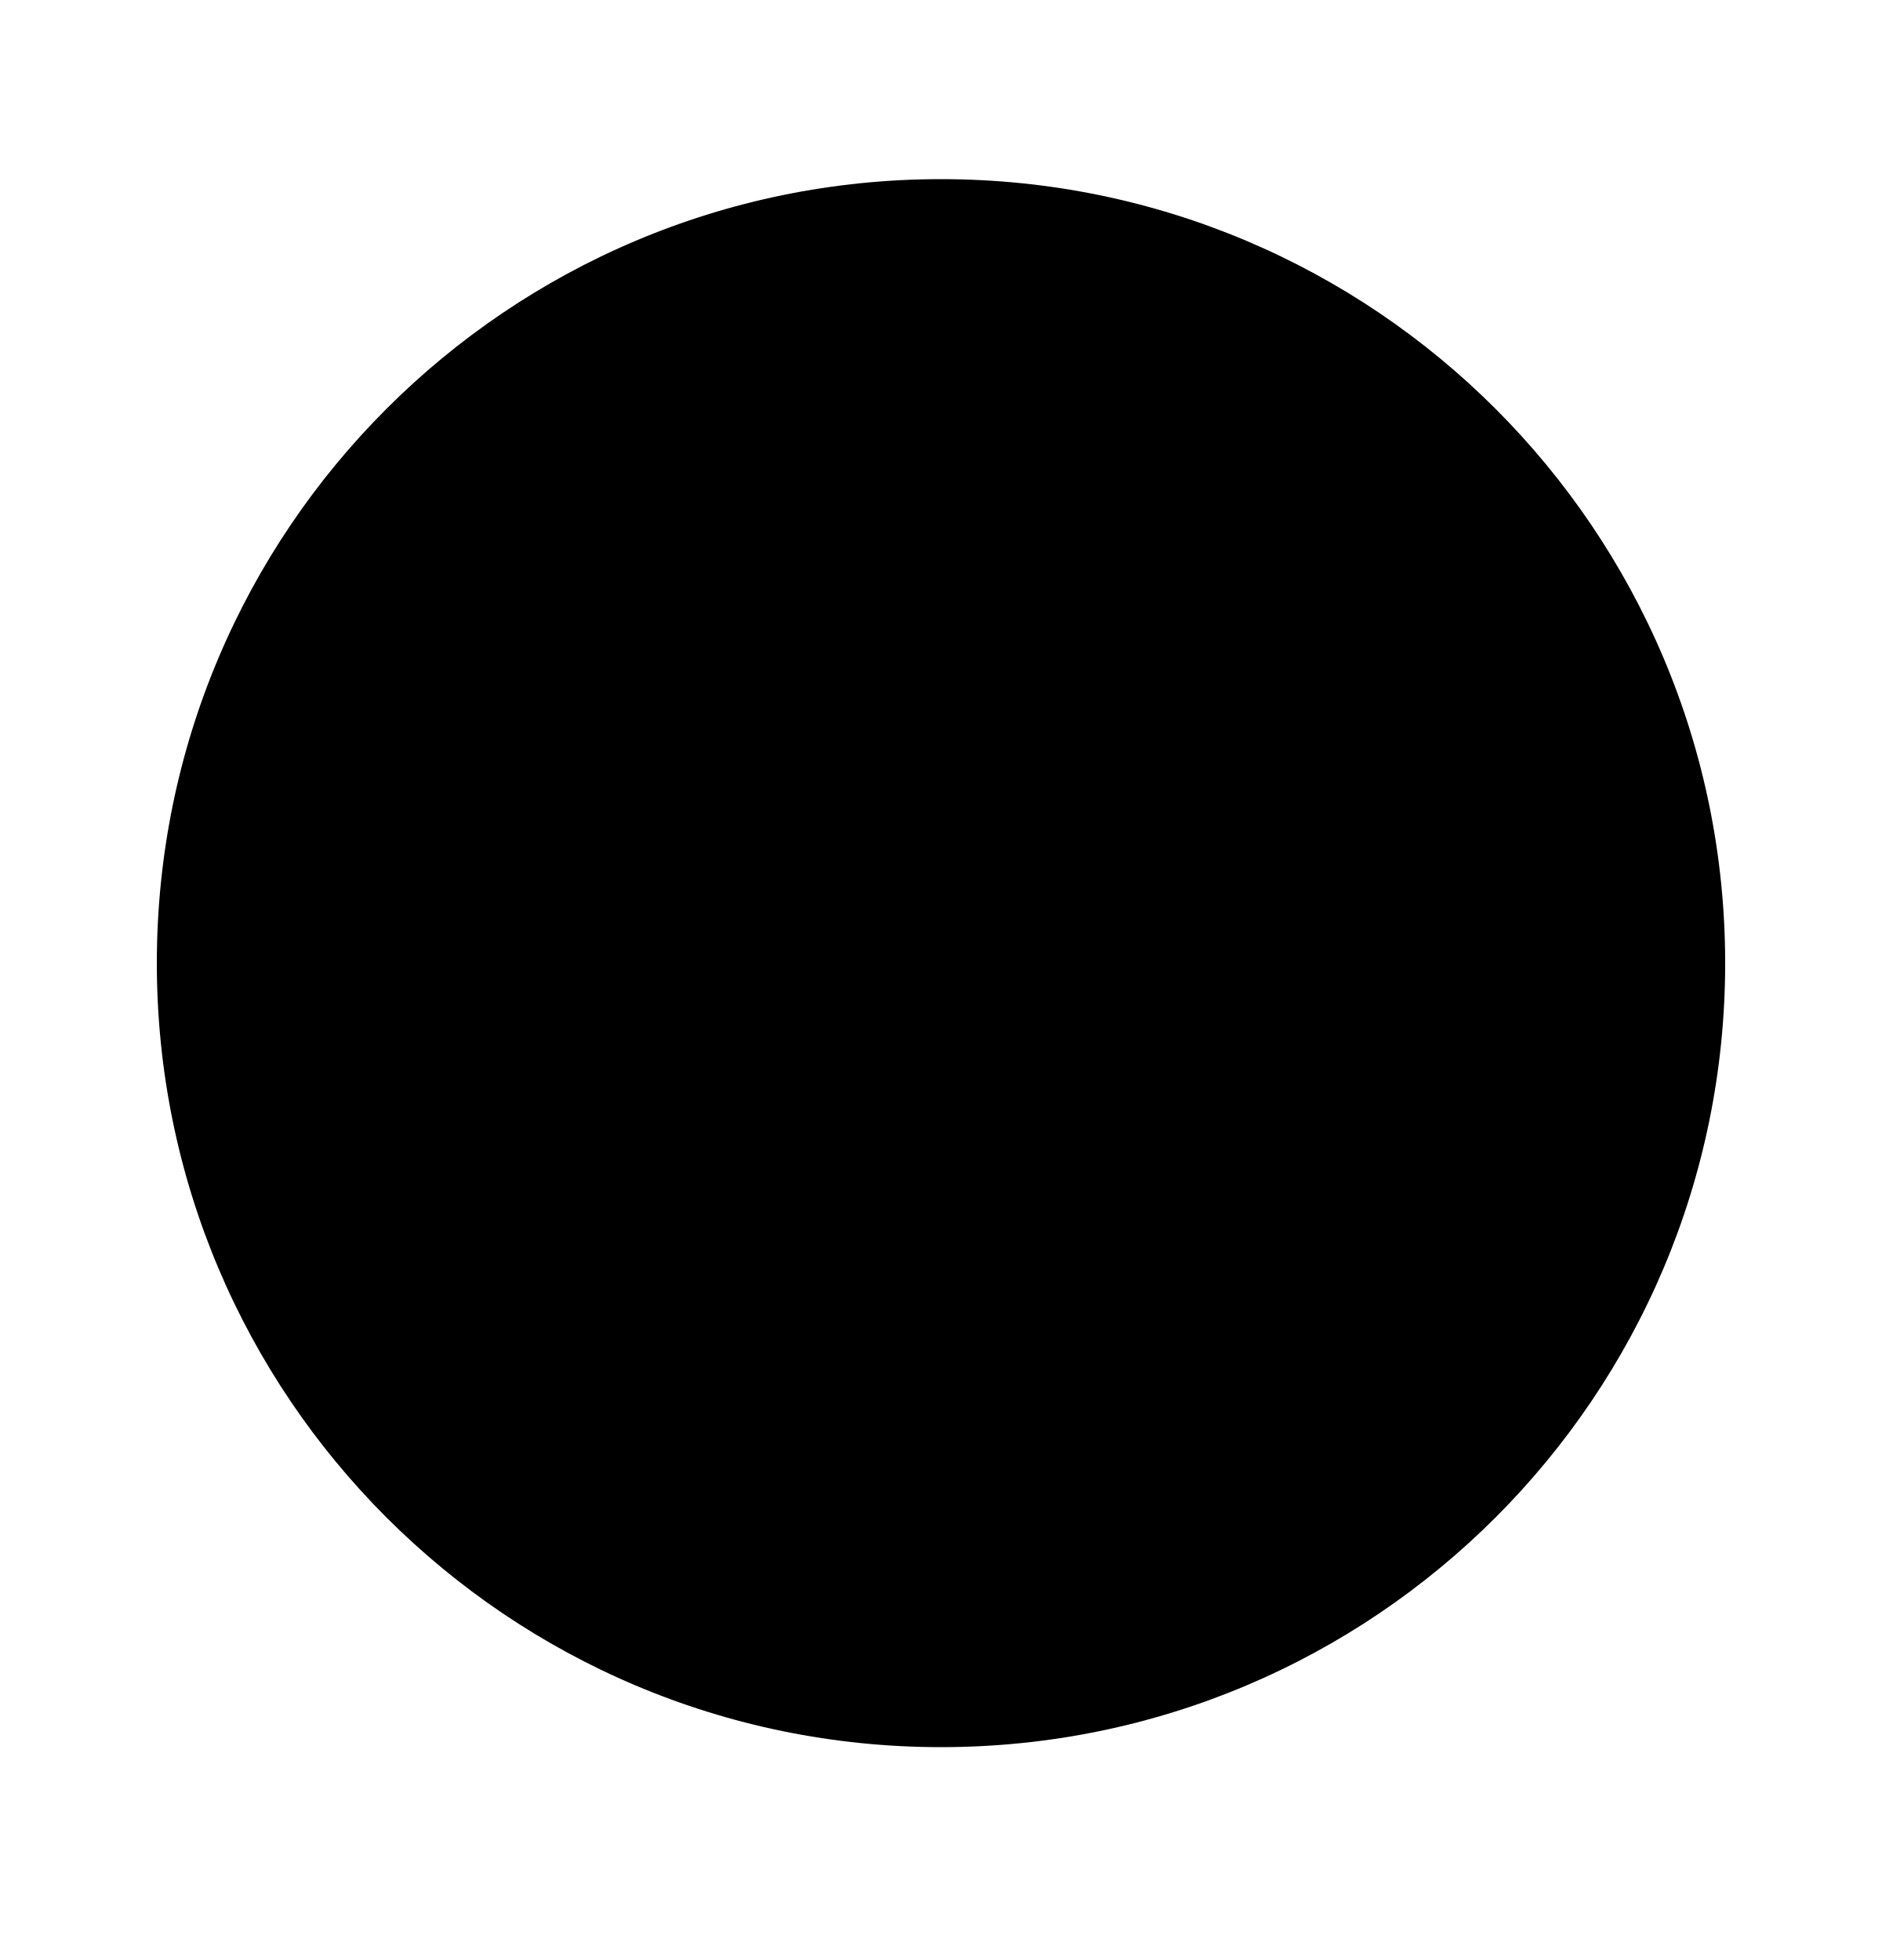
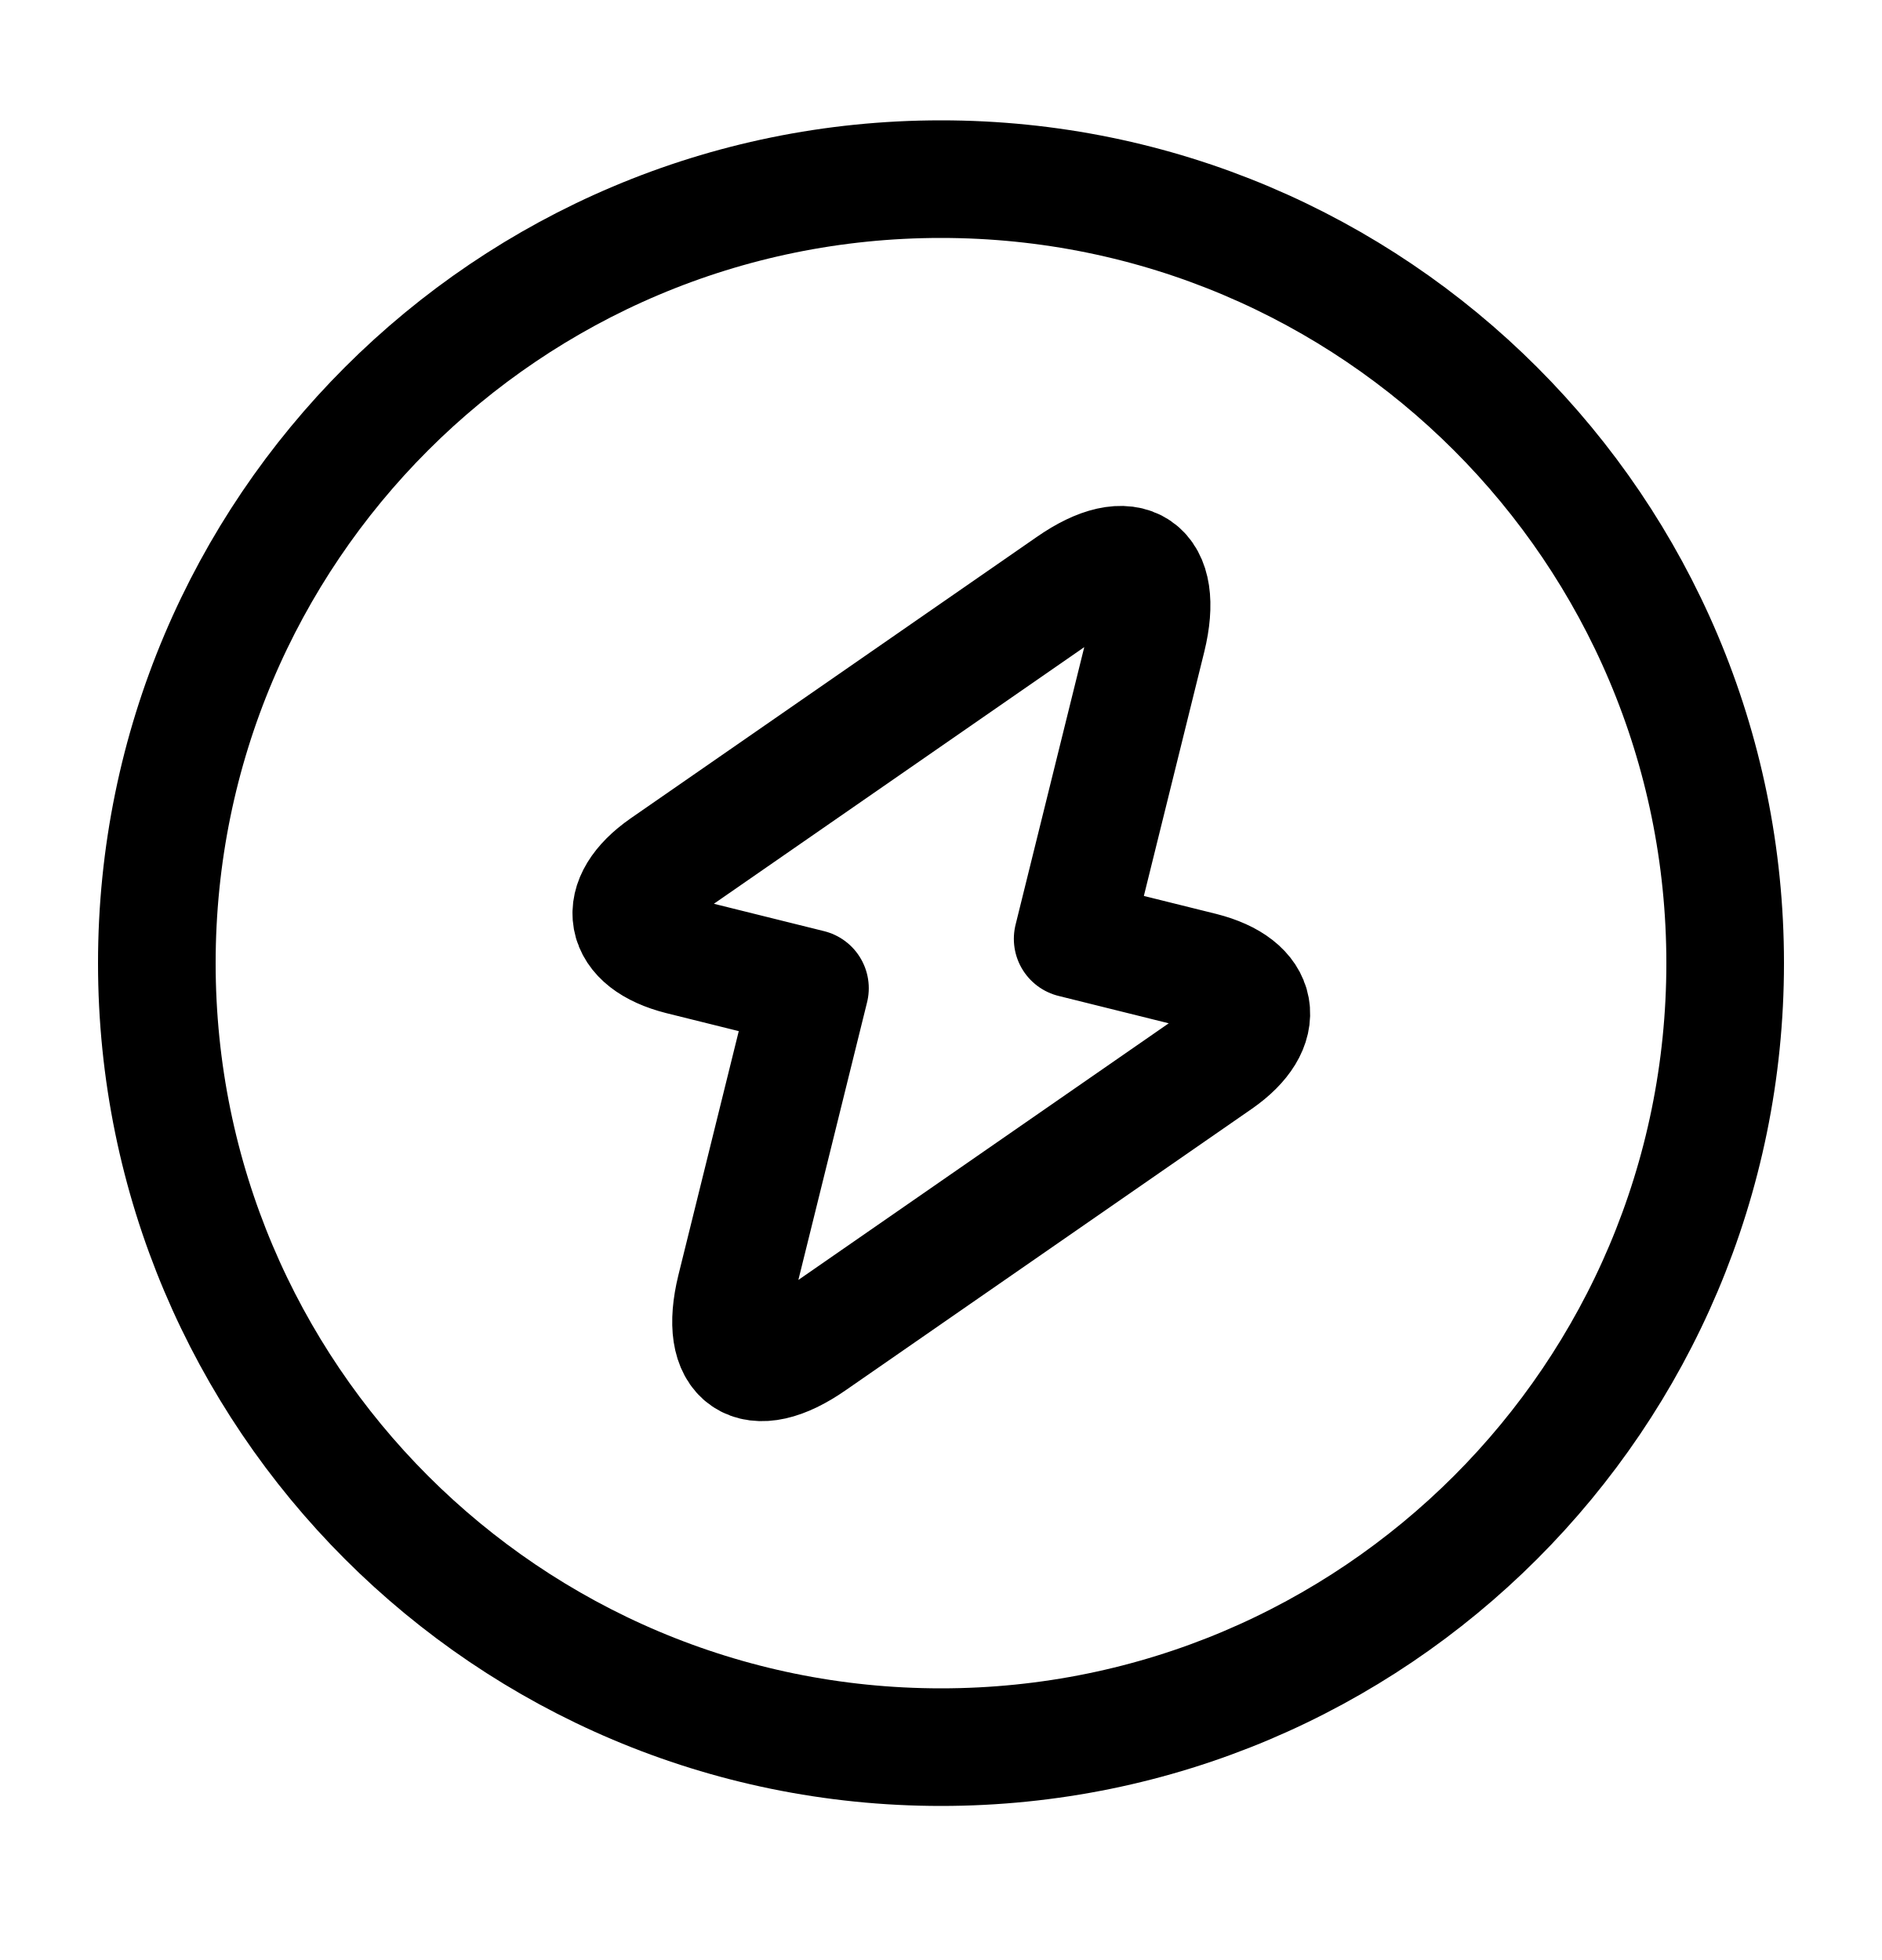
<svg xmlns="http://www.w3.org/2000/svg" viewBox="0 0 24 25" fill="none">
-   <path d="M12 22.285C17.523 22.285 22 17.808 22 12.285C22 6.762 17.523 2.285 12 2.285C6.477 2.285 2 6.762 2 12.285C2 17.808 6.477 22.285 12 22.285Z" stroke-width="1.5" stroke-linecap="round" stroke-linejoin="round" style="fill: currentColor;" />
-   <path d="M8.679 12.195L10.329 12.605L9.379 16.445C9.159 17.345 9.599 17.645 10.359 17.115L15.539 13.525C16.169 13.085 16.079 12.575 15.329 12.385L13.679 11.975L14.629 8.135C14.849 7.235 14.409 6.935 13.649 7.465L8.469 11.055C7.839 11.495 7.929 12.005 8.679 12.195Z" stroke-width="1.5" stroke-miterlimit="10" stroke-linecap="round" stroke-linejoin="round" style="fill: currentColor;" />
+   <path d="M12 22.285C17.523 22.285 22 17.808 22 12.285C22 6.762 17.523 2.285 12 2.285C6.477 2.285 2 6.762 2 12.285C2 17.808 6.477 22.285 12 22.285Z" stroke-width="1.5" stroke-linecap="round" stroke-linejoin="round" style="stroke: currentColor;" />
+   <path d="M8.679 12.195L10.329 12.605L9.379 16.445C9.159 17.345 9.599 17.645 10.359 17.115L15.539 13.525C16.169 13.085 16.079 12.575 15.329 12.385L13.679 11.975L14.629 8.135C14.849 7.235 14.409 6.935 13.649 7.465L8.469 11.055C7.839 11.495 7.929 12.005 8.679 12.195Z" stroke-width="1.5" stroke-miterlimit="10" stroke-linecap="round" stroke-linejoin="round" style="stroke: currentColor;" />
</svg>
